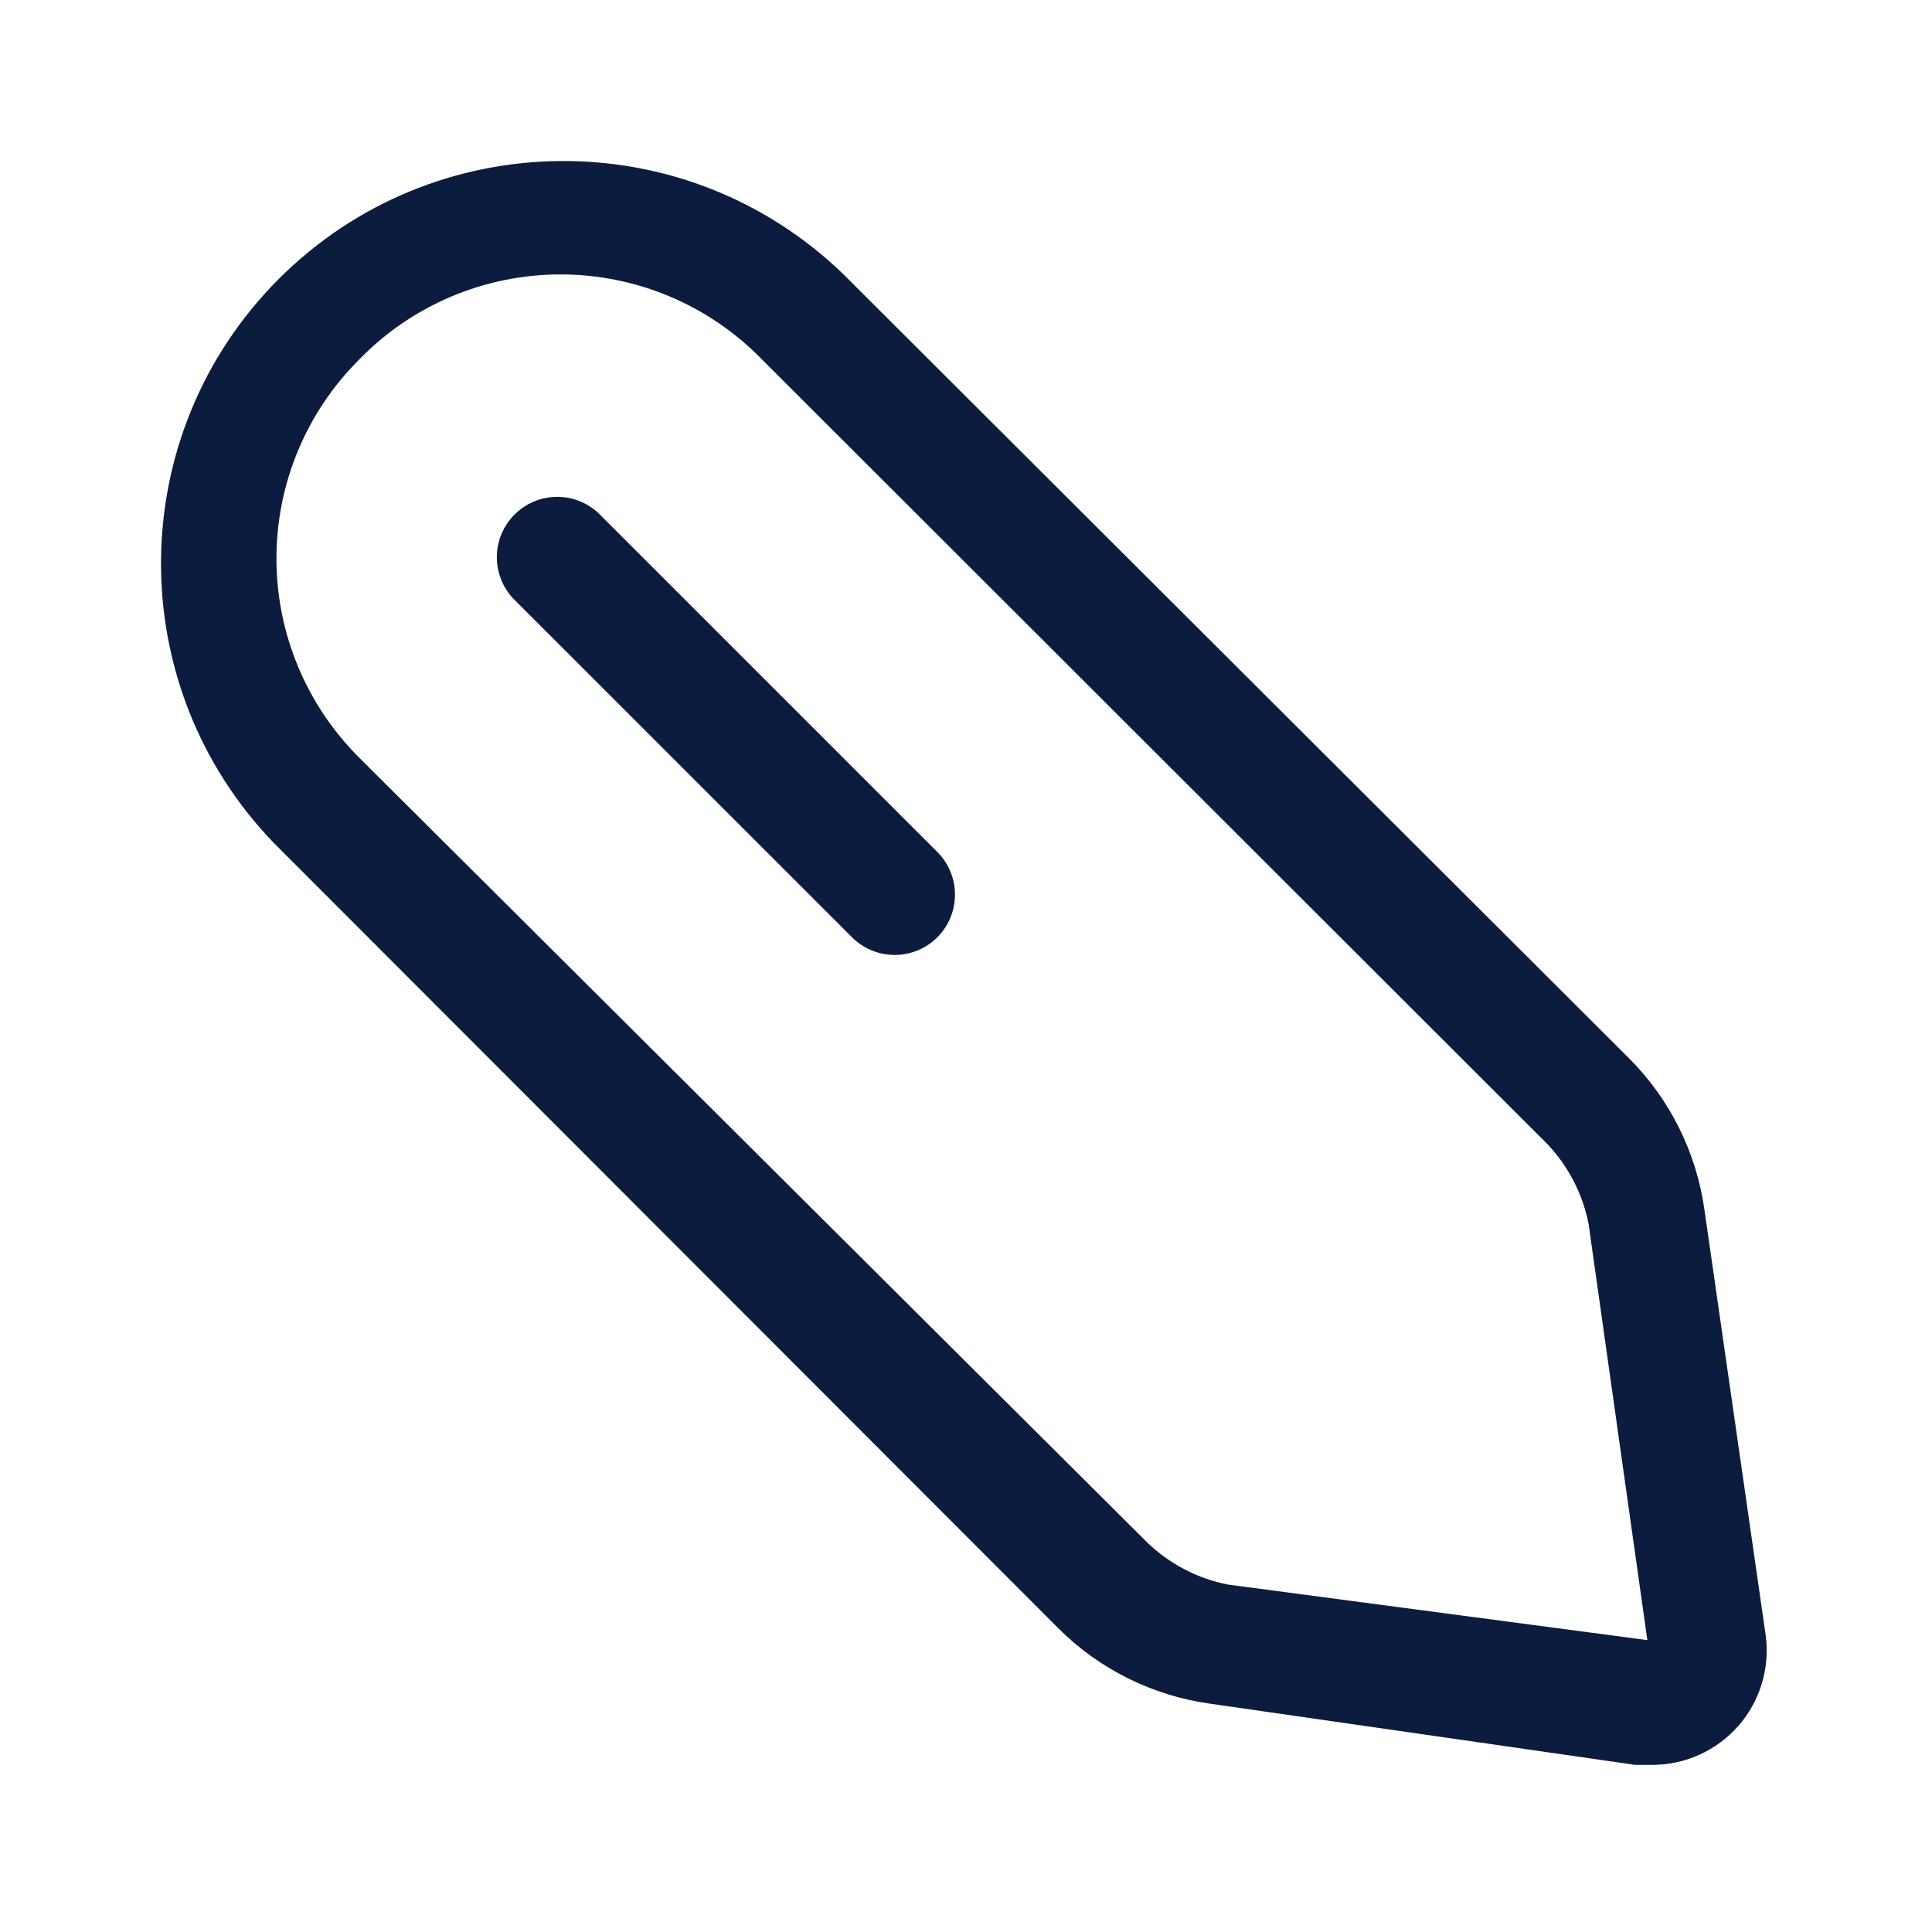
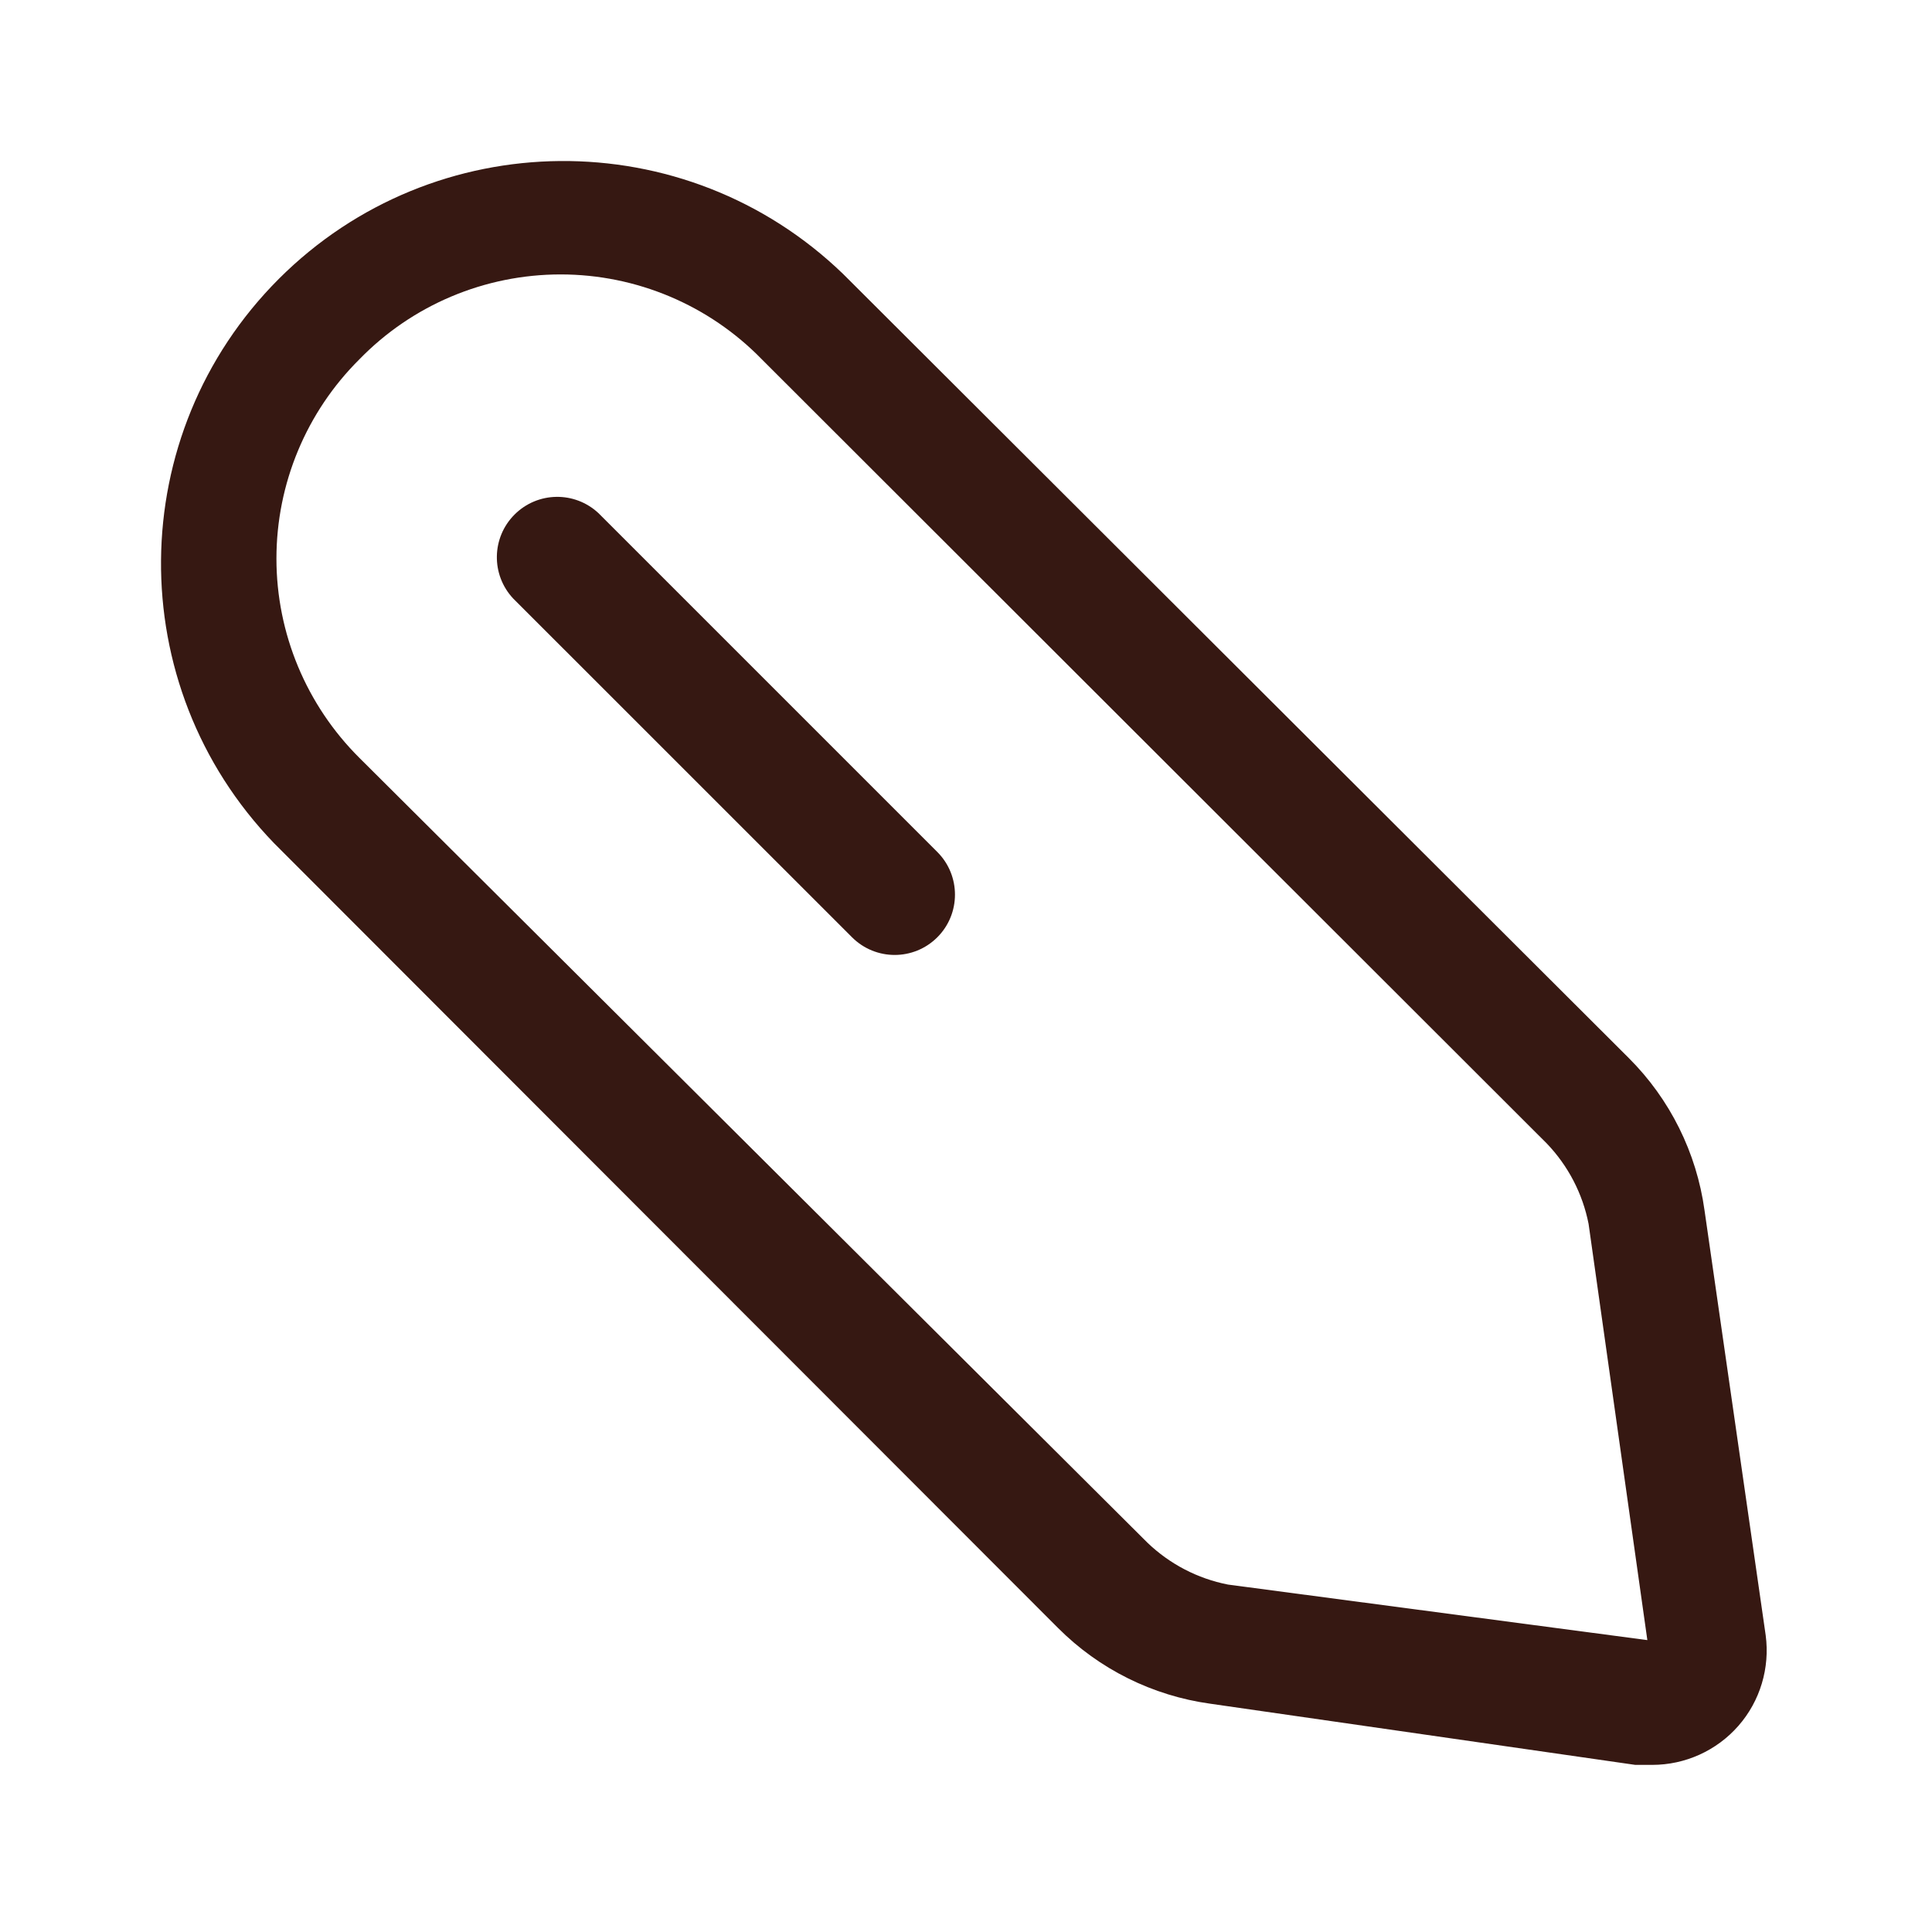
<svg xmlns="http://www.w3.org/2000/svg" width="24" height="24" viewBox="0 0 24 24" fill="none">
-   <path fill-rule="evenodd" clip-rule="evenodd" d="M21.174 15.034L21.934 20.314C21.988 20.72 21.865 21.131 21.595 21.439C21.324 21.748 20.934 21.924 20.524 21.924H20.314L15.034 21.164C14.318 21.065 13.654 20.735 13.144 20.224L3.404 10.474C1.509 8.512 1.536 5.393 3.464 3.464C5.393 1.536 8.512 1.509 10.474 3.404L20.234 13.144C20.745 13.654 21.075 14.318 21.174 15.034ZM14.254 19.164C14.53 19.429 14.877 19.61 15.254 19.684L20.464 20.374L19.734 15.204C19.66 14.827 19.479 14.48 19.214 14.204L9.464 4.464C8.807 3.789 7.905 3.409 6.964 3.409C6.022 3.409 5.12 3.789 4.464 4.464C3.805 5.119 3.434 6.009 3.434 6.939C3.434 7.868 3.805 8.758 4.464 9.414L14.254 19.164Z" fill="#0B1C3F" />
-   <path d="M7.434 6.374C7.138 6.098 6.678 6.106 6.392 6.392C6.106 6.678 6.098 7.138 6.374 7.434L10.584 11.643C10.877 11.936 11.351 11.936 11.644 11.643C11.936 11.351 11.936 10.876 11.644 10.584L7.434 6.374Z" fill="#0B1C3F" />
+   <path fill-rule="evenodd" clip-rule="evenodd" d="M21.174 15.034L21.934 20.314C21.988 20.72 21.865 21.131 21.595 21.439C21.324 21.748 20.934 21.924 20.524 21.924H20.314L15.034 21.164C14.318 21.065 13.654 20.735 13.144 20.224L3.404 10.474C1.509 8.512 1.536 5.393 3.464 3.464C5.393 1.536 8.512 1.509 10.474 3.404L20.234 13.144C20.745 13.654 21.075 14.318 21.174 15.034ZM14.254 19.164C14.53 19.429 14.877 19.61 15.254 19.684L20.464 20.374L19.734 15.204C19.66 14.827 19.479 14.48 19.214 14.204L9.464 4.464C8.807 3.789 7.905 3.409 6.964 3.409C6.022 3.409 5.12 3.789 4.464 4.464C3.805 5.119 3.434 6.009 3.434 6.939C3.434 7.868 3.805 8.758 4.464 9.414L14.254 19.164Z" fill="#361812" />
+   <path d="M7.434 6.374C7.138 6.098 6.678 6.106 6.392 6.392C6.106 6.678 6.098 7.138 6.374 7.434L10.584 11.643C10.877 11.936 11.351 11.936 11.644 11.643C11.936 11.351 11.936 10.876 11.644 10.584L7.434 6.374Z" fill="#361812" />
</svg>
